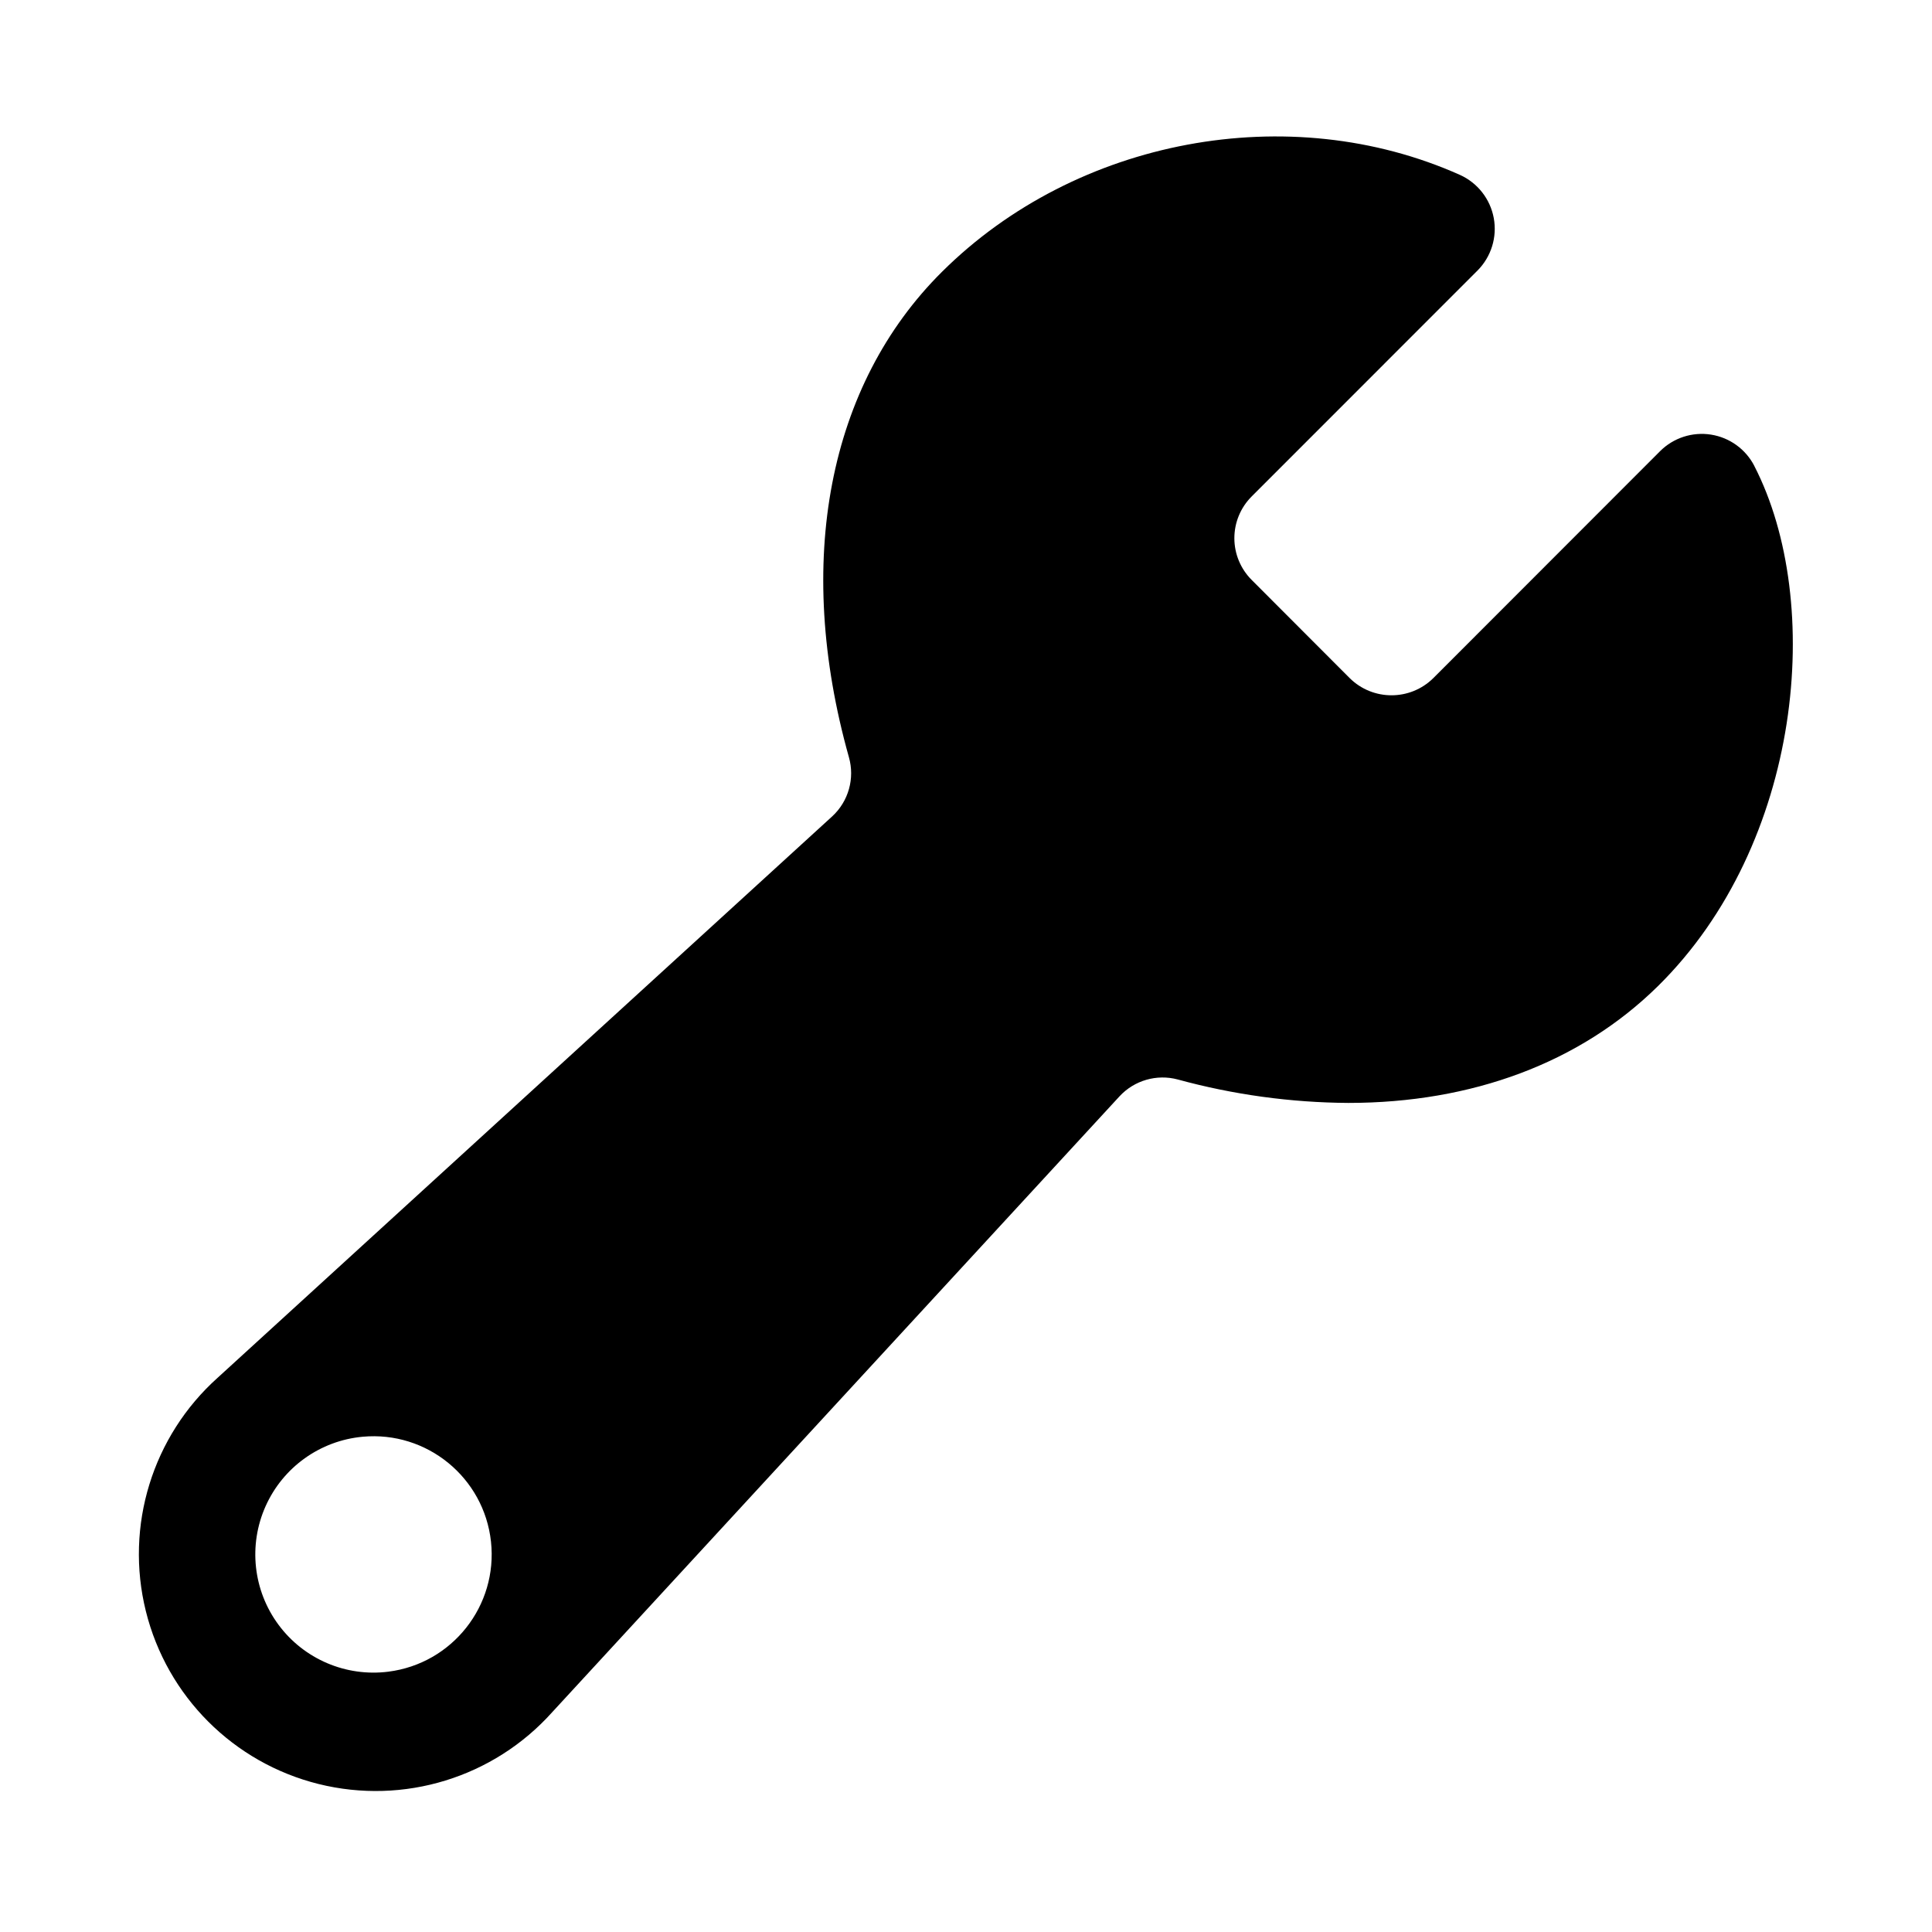
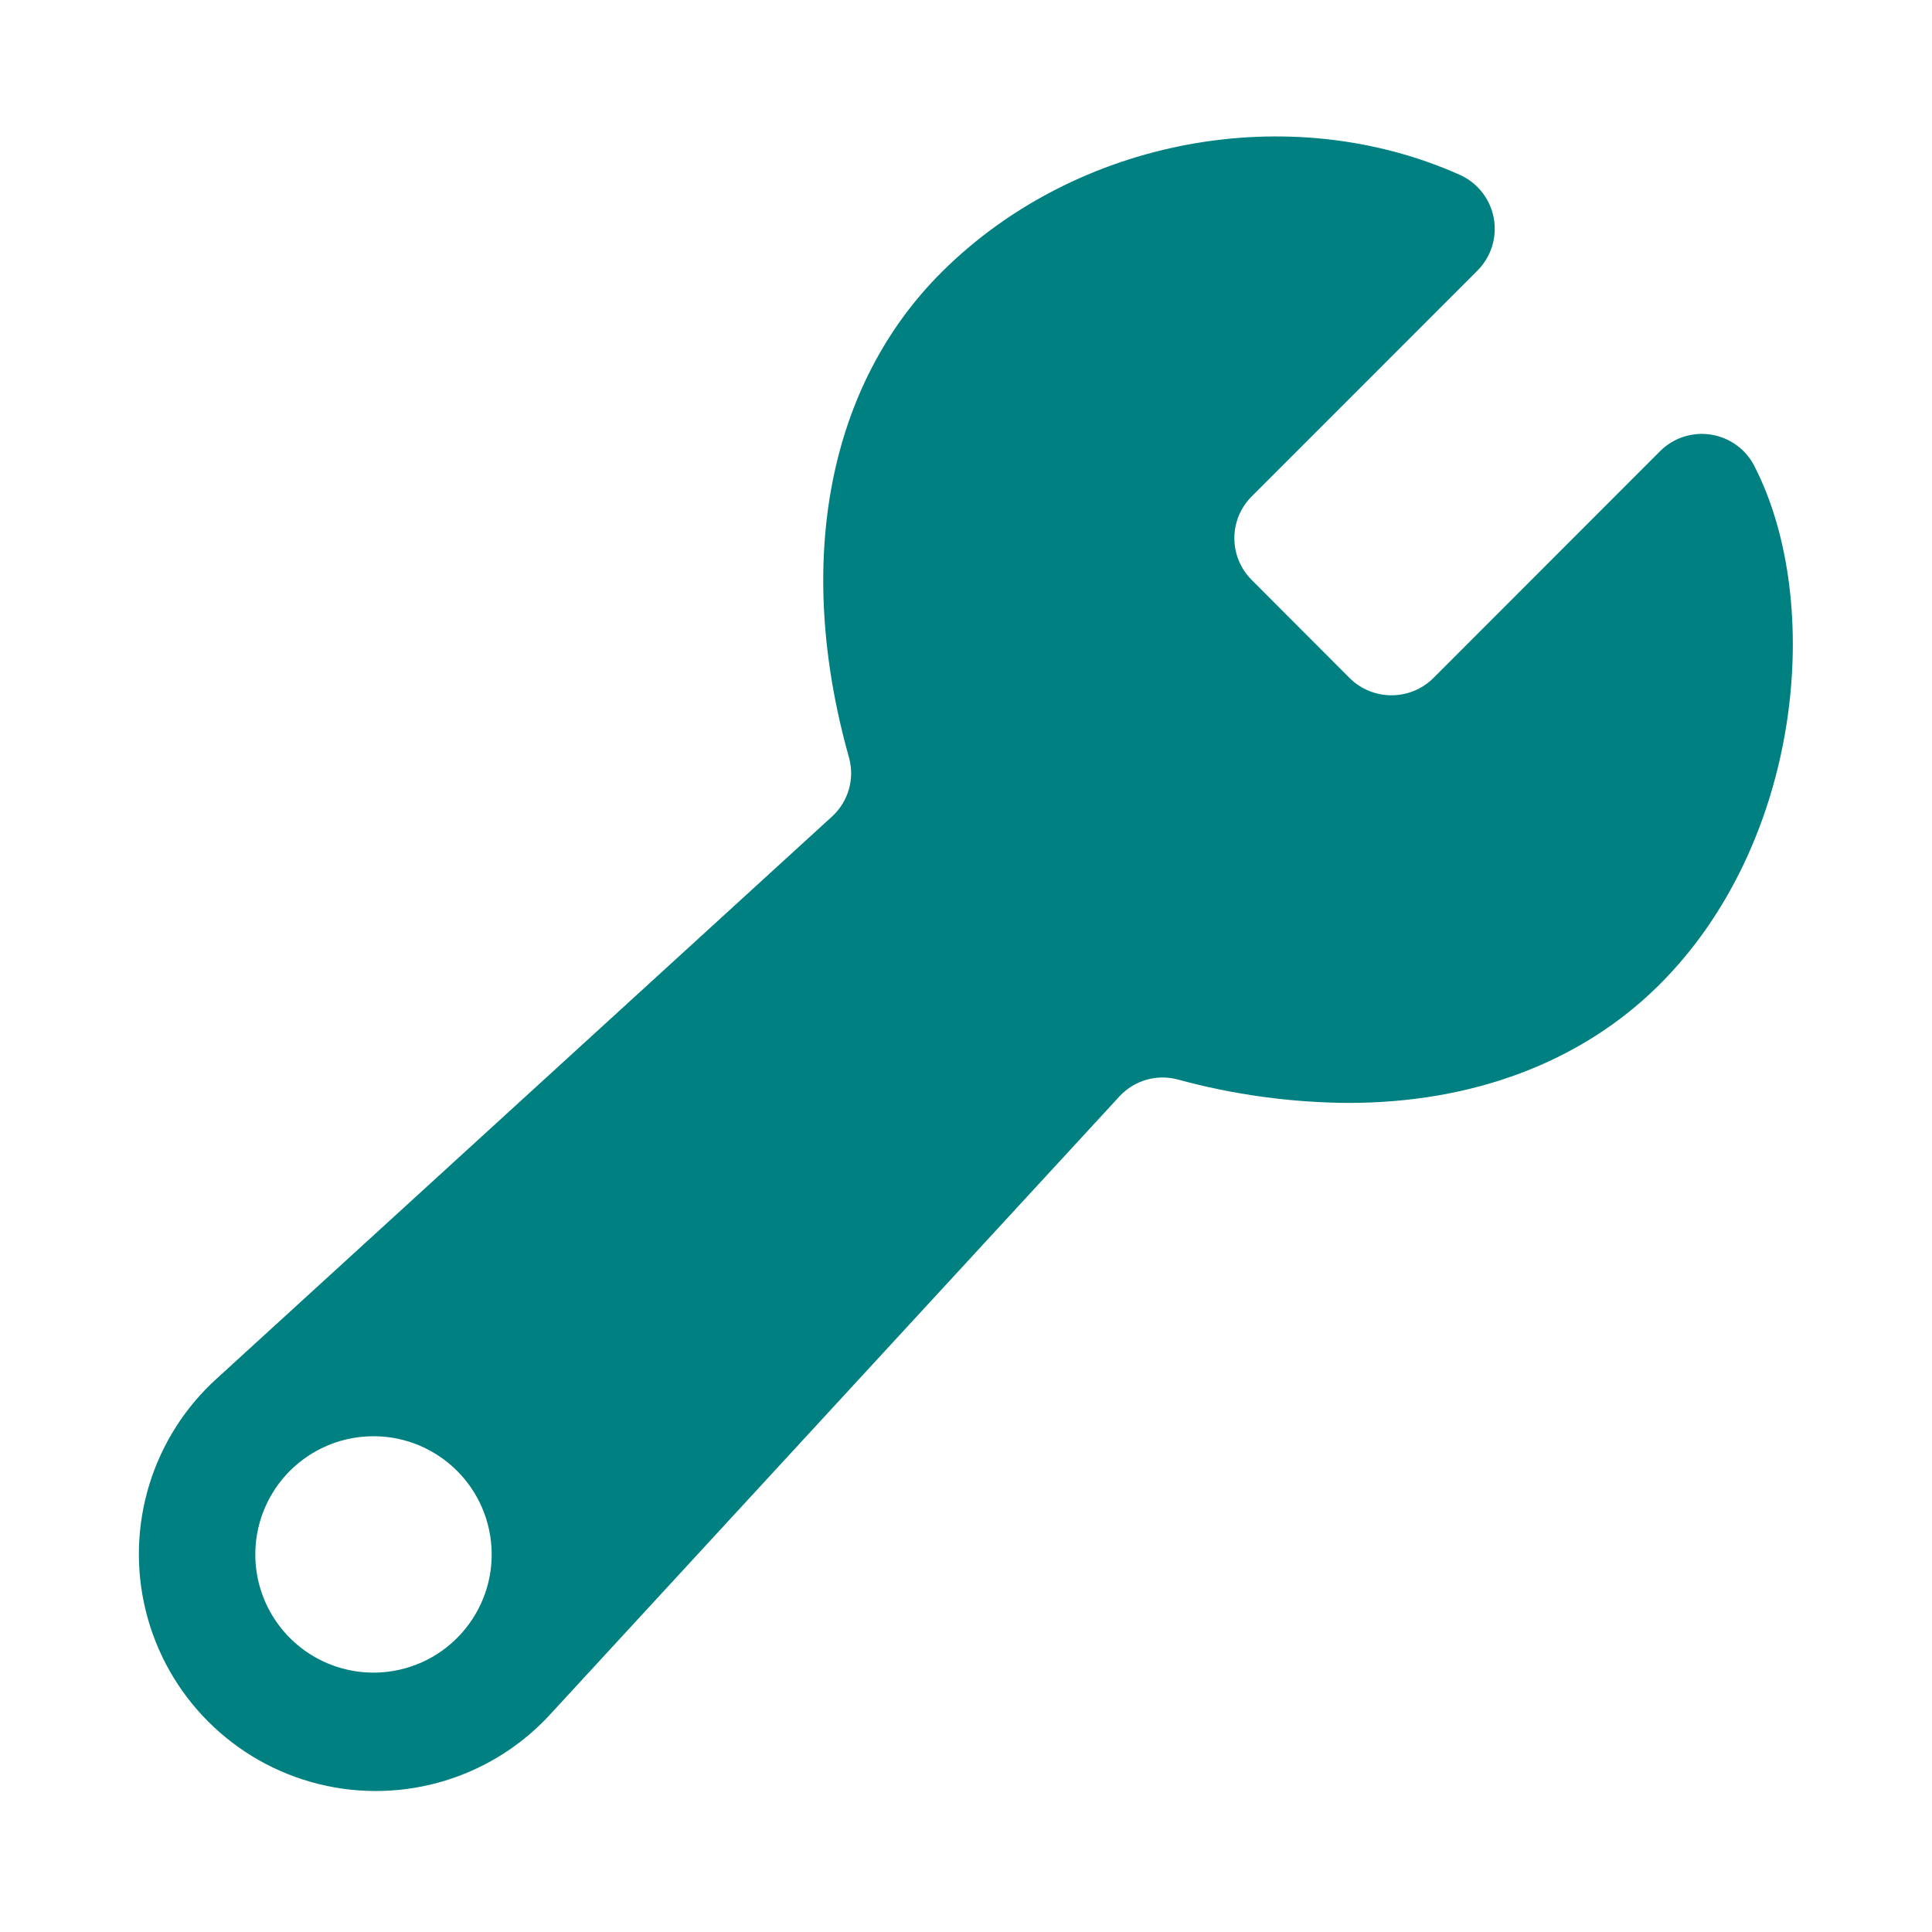
<svg xmlns="http://www.w3.org/2000/svg" width="23" height="23" fill="none">
-   <path d="M20.885 5.547a.703.703 0 00-1.122-.176l-2.7 2.702a.708.708 0 01-.995 0l-1.167-1.169a.702.702 0 010-.994l2.689-2.69a.704.704 0 00-.21-1.138c-2.031-.908-4.566-.435-6.164 1.152-1.358 1.348-1.763 3.455-1.11 5.78a.698.698 0 01-.197.703L2.593 16.4a2.82 2.82 0 103.981 3.983l6.754-7.332a.699.699 0 01.693-.2 7.885 7.885 0 002.03.279c1.469 0 2.757-.475 3.686-1.39 1.72-1.695 1.983-4.57 1.148-6.192zM4.623 19.901a1.407 1.407 0 11-.305-2.797 1.407 1.407 0 01.305 2.797z" fill="black" />
+   <path d="M20.885 5.547a.703.703 0 00-1.122-.176l-2.7 2.702a.708.708 0 01-.995 0l-1.167-1.169a.702.702 0 010-.994l2.689-2.69a.704.704 0 00-.21-1.138c-2.031-.908-4.566-.435-6.164 1.152-1.358 1.348-1.763 3.455-1.11 5.78a.698.698 0 01-.197.703L2.593 16.4a2.82 2.82 0 103.981 3.983l6.754-7.332a.699.699 0 01.693-.2 7.885 7.885 0 002.03.279c1.469 0 2.757-.475 3.686-1.39 1.72-1.695 1.983-4.57 1.148-6.192zM4.623 19.901a1.407 1.407 0 11-.305-2.797 1.407 1.407 0 01.305 2.797z" fill="teal" />
</svg>
